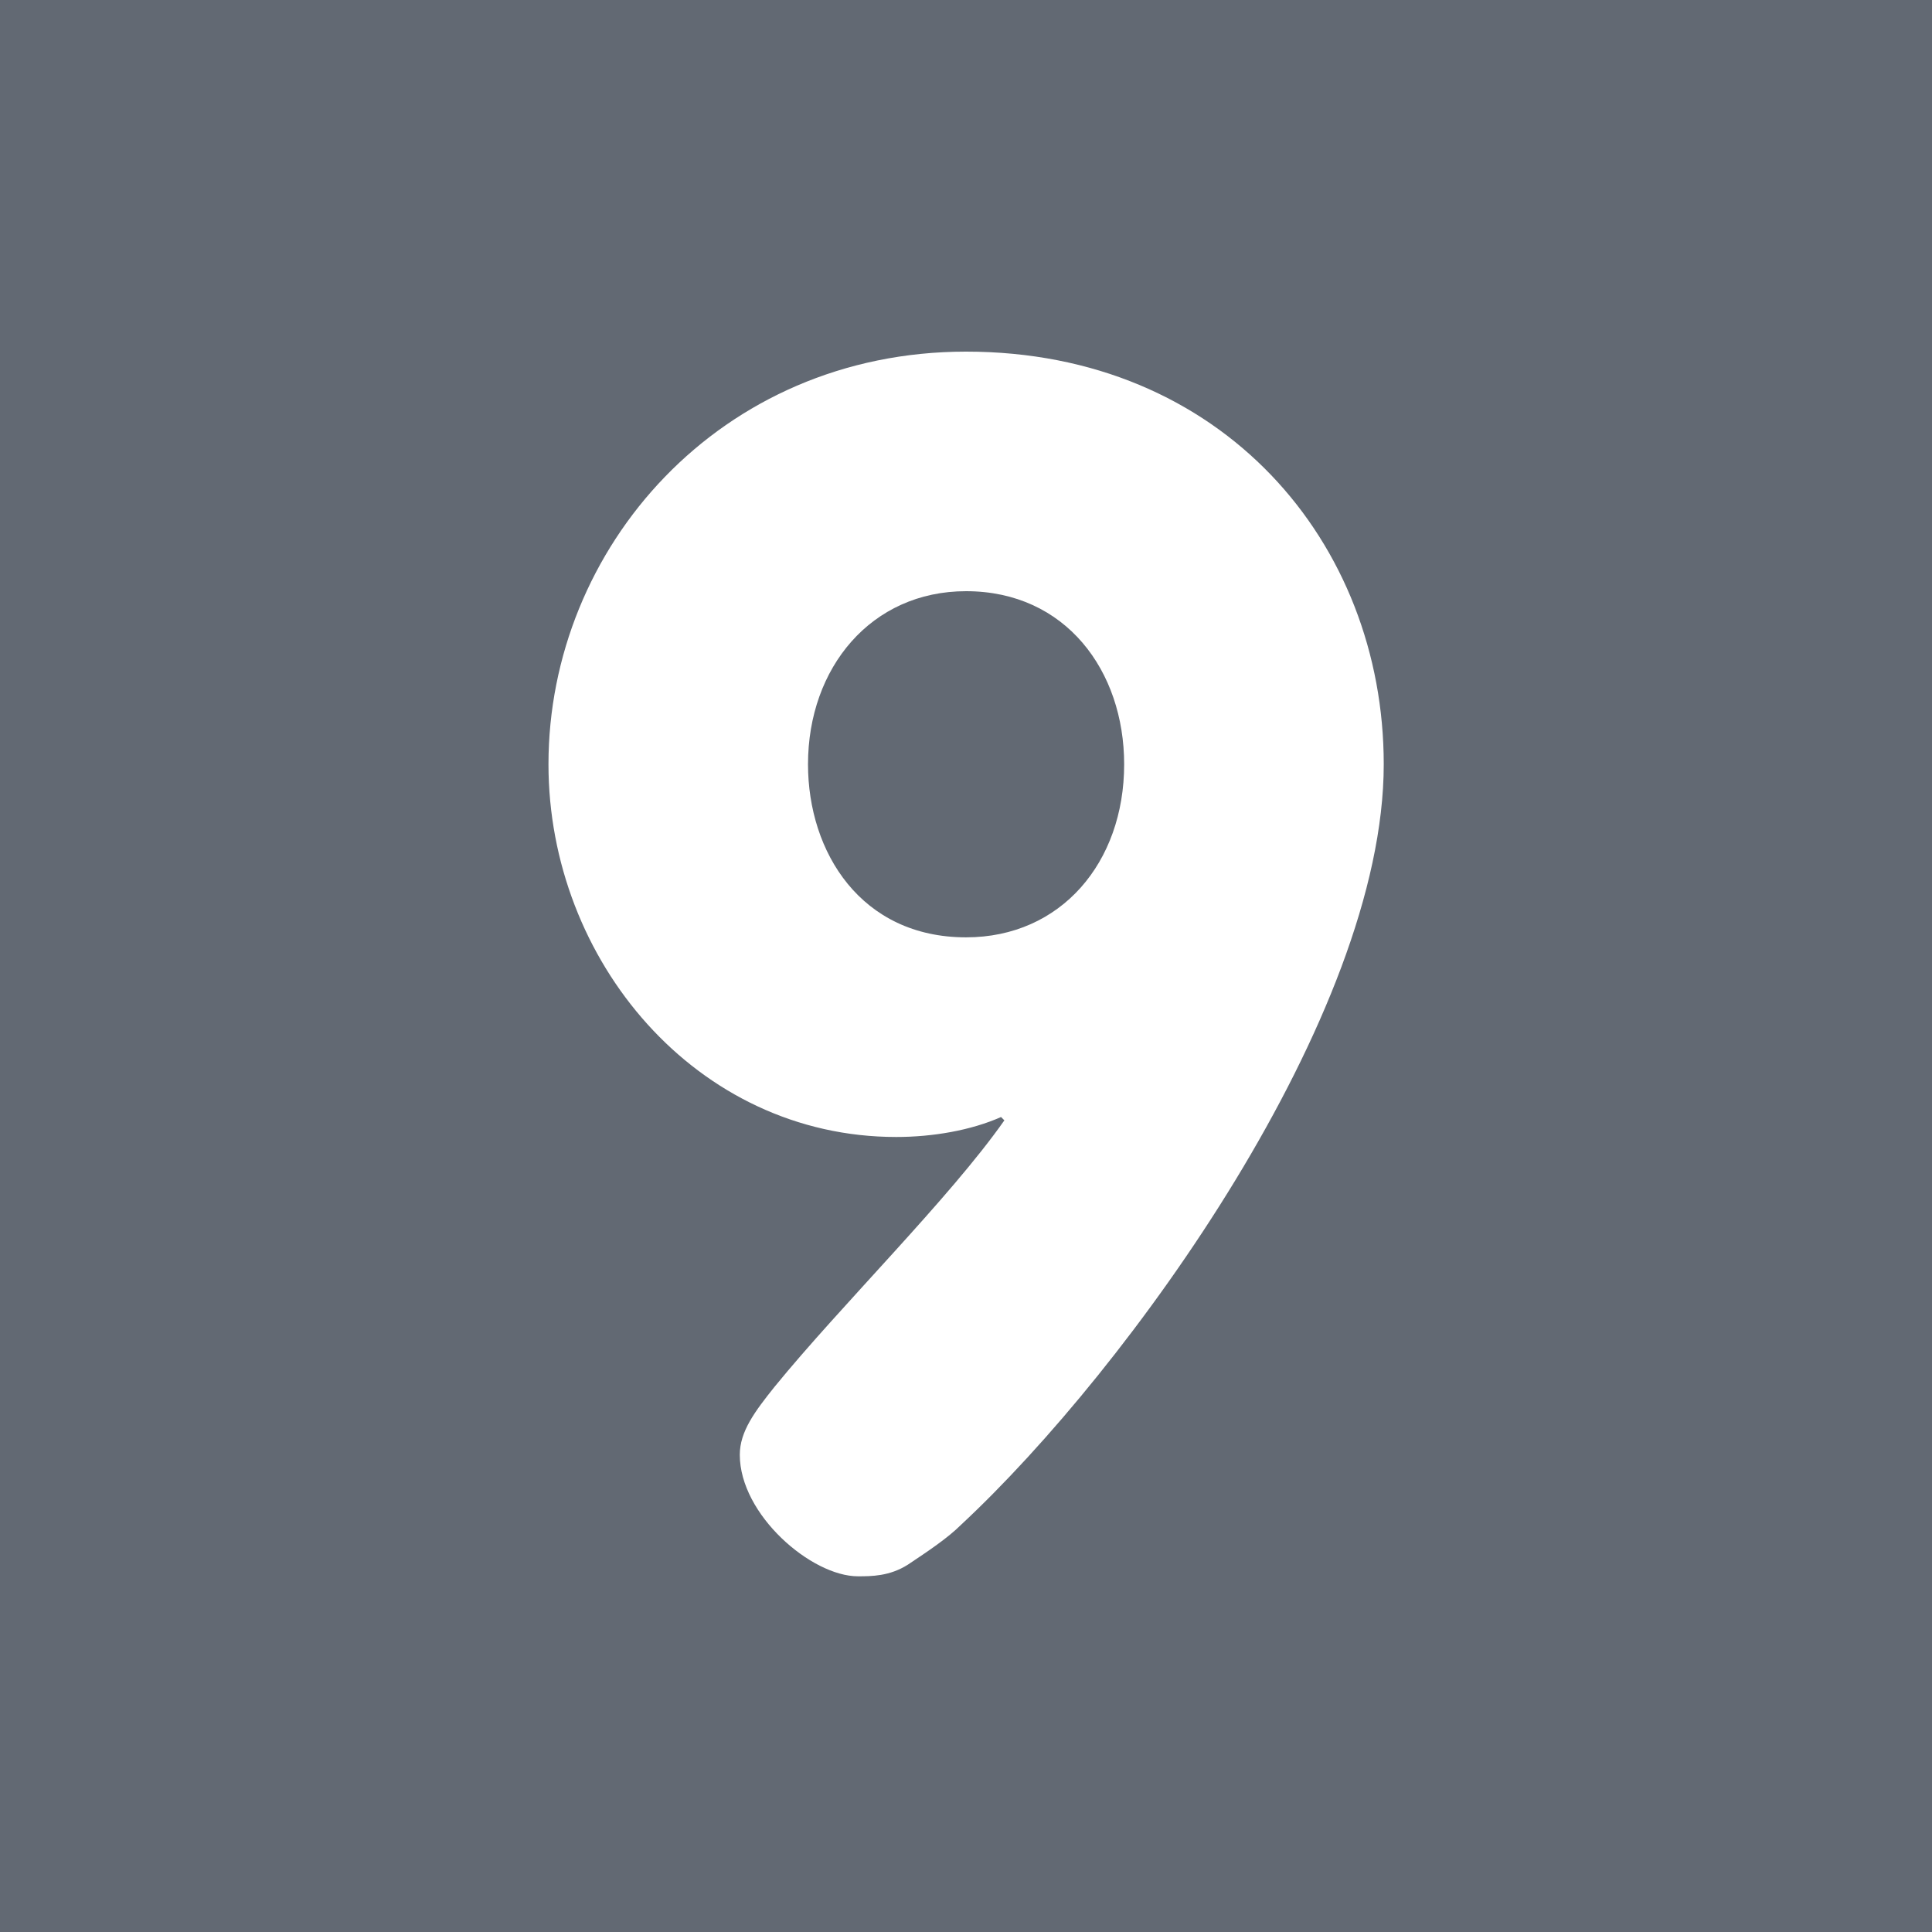
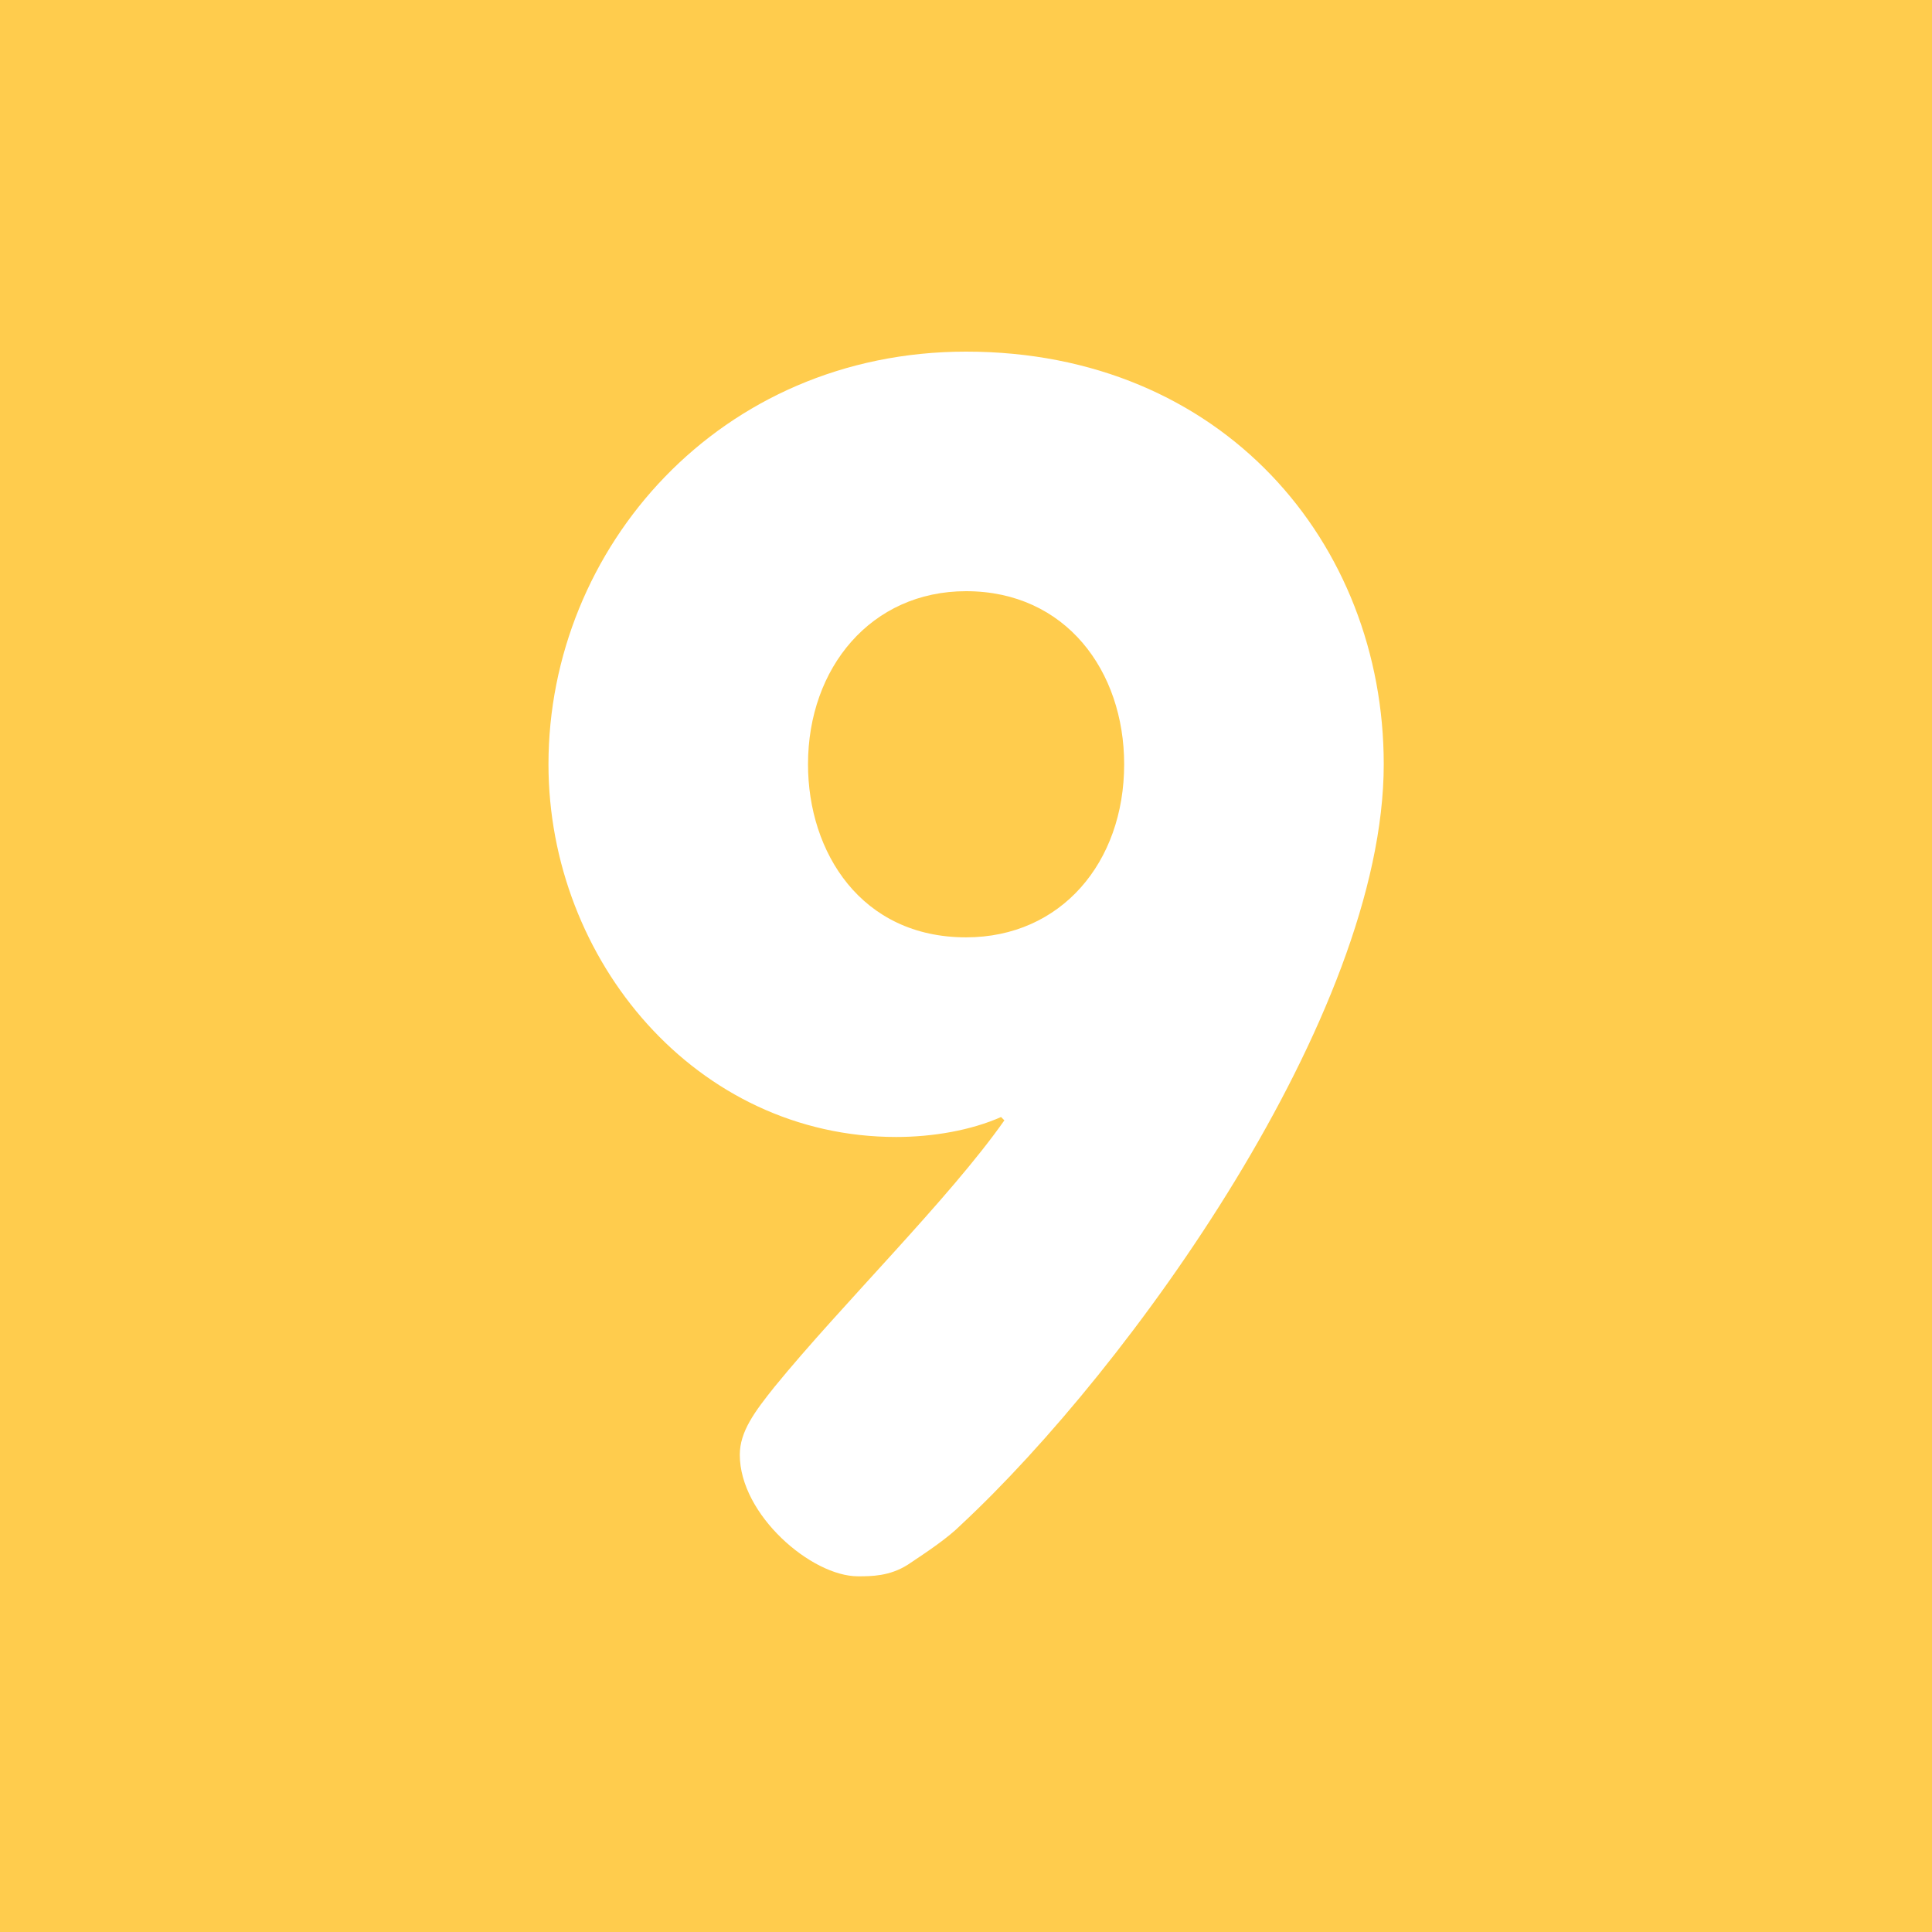
- <svg xmlns="http://www.w3.org/2000/svg" viewBox="0 0 36 36" version="1.1" id="svg827">
-   <defs id="defs831" />
-   <path d="M36 32c0 2.209-1.791 4-4 4H4c-2.209 0-4-1.791-4-4V4c0-2.209 1.791-4 4-4h28c2.209 0 4 1.791 4 4v28z" id="path825" fill="#55ACEE" />
-   <g id="layer1" style="display:inline">
-     <rect style="opacity:1;fill:#626973;fill-opacity:1;fill-rule:nonzero;stroke:none;stroke-width:3.349;stroke-linecap:round;stroke-linejoin:round;stroke-miterlimit:4;stroke-dasharray:none;stroke-opacity:1;paint-order:markers stroke fill" id="rect836" width="36" height="36" x="0" y="0" />
-   </g>
-   <g id="layer2" />
-   <g id="layer3">
-     <path style="fill:#ffffff" d="m 25.784,14.241 c 0,4.682 -4.743,11.255 -7.875,14.17 -0.248,0.248 -0.62,0.496 -0.992,0.744 -0.341,0.217 -0.682,0.217 -0.93,0.217 -0.868,0 -2.202,-1.148 -2.202,-2.264 0,-0.434 0.279,-0.806 0.651,-1.271 1.24,-1.52 3.256,-3.504 4.279,-4.961 l -0.062,-0.062 c -0.558,0.248 -1.271,0.372 -1.953,0.372 -3.721,0 -6.48,-3.287 -6.48,-6.945 0,-4.031 3.193,-7.689 7.782,-7.689 4.775,0 7.782,3.565 7.782,7.689 z m -4.837,0 c 0,-1.736 -1.086,-3.225 -2.946,-3.225 -1.767,0 -2.945,1.426 -2.945,3.225 0,1.644 0.992,3.225 2.945,3.225 1.769,0 2.946,-1.396 2.946,-3.225 z" id="path2683" />
-   </g>
+ <svg xmlns="http://www.w3.org/2000/svg" viewBox="0 0 36 36" version="1.1">
+   <rect style="fill:#ffcc4d;" width="36" height="36" x="0" y="0" />
+   <path style="fill:#ffffff" d="m 25.784,14.241 c 0,4.682 -4.743,11.255 -7.875,14.17 -0.248,0.248 -0.62,0.496 -0.992,0.744 -0.341,0.217 -0.682,0.217 -0.93,0.217 -0.868,0 -2.202,-1.148 -2.202,-2.264 0,-0.434 0.279,-0.806 0.651,-1.271 1.24,-1.52 3.256,-3.504 4.279,-4.961 l -0.062,-0.062 c -0.558,0.248 -1.271,0.372 -1.953,0.372 -3.721,0 -6.48,-3.287 -6.48,-6.945 0,-4.031 3.193,-7.689 7.782,-7.689 4.775,0 7.782,3.565 7.782,7.689 z m -4.837,0 c 0,-1.736 -1.086,-3.225 -2.946,-3.225 -1.767,0 -2.945,1.426 -2.945,3.225 0,1.644 0.992,3.225 2.945,3.225 1.769,0 2.946,-1.396 2.946,-3.225 z" />
</svg>
